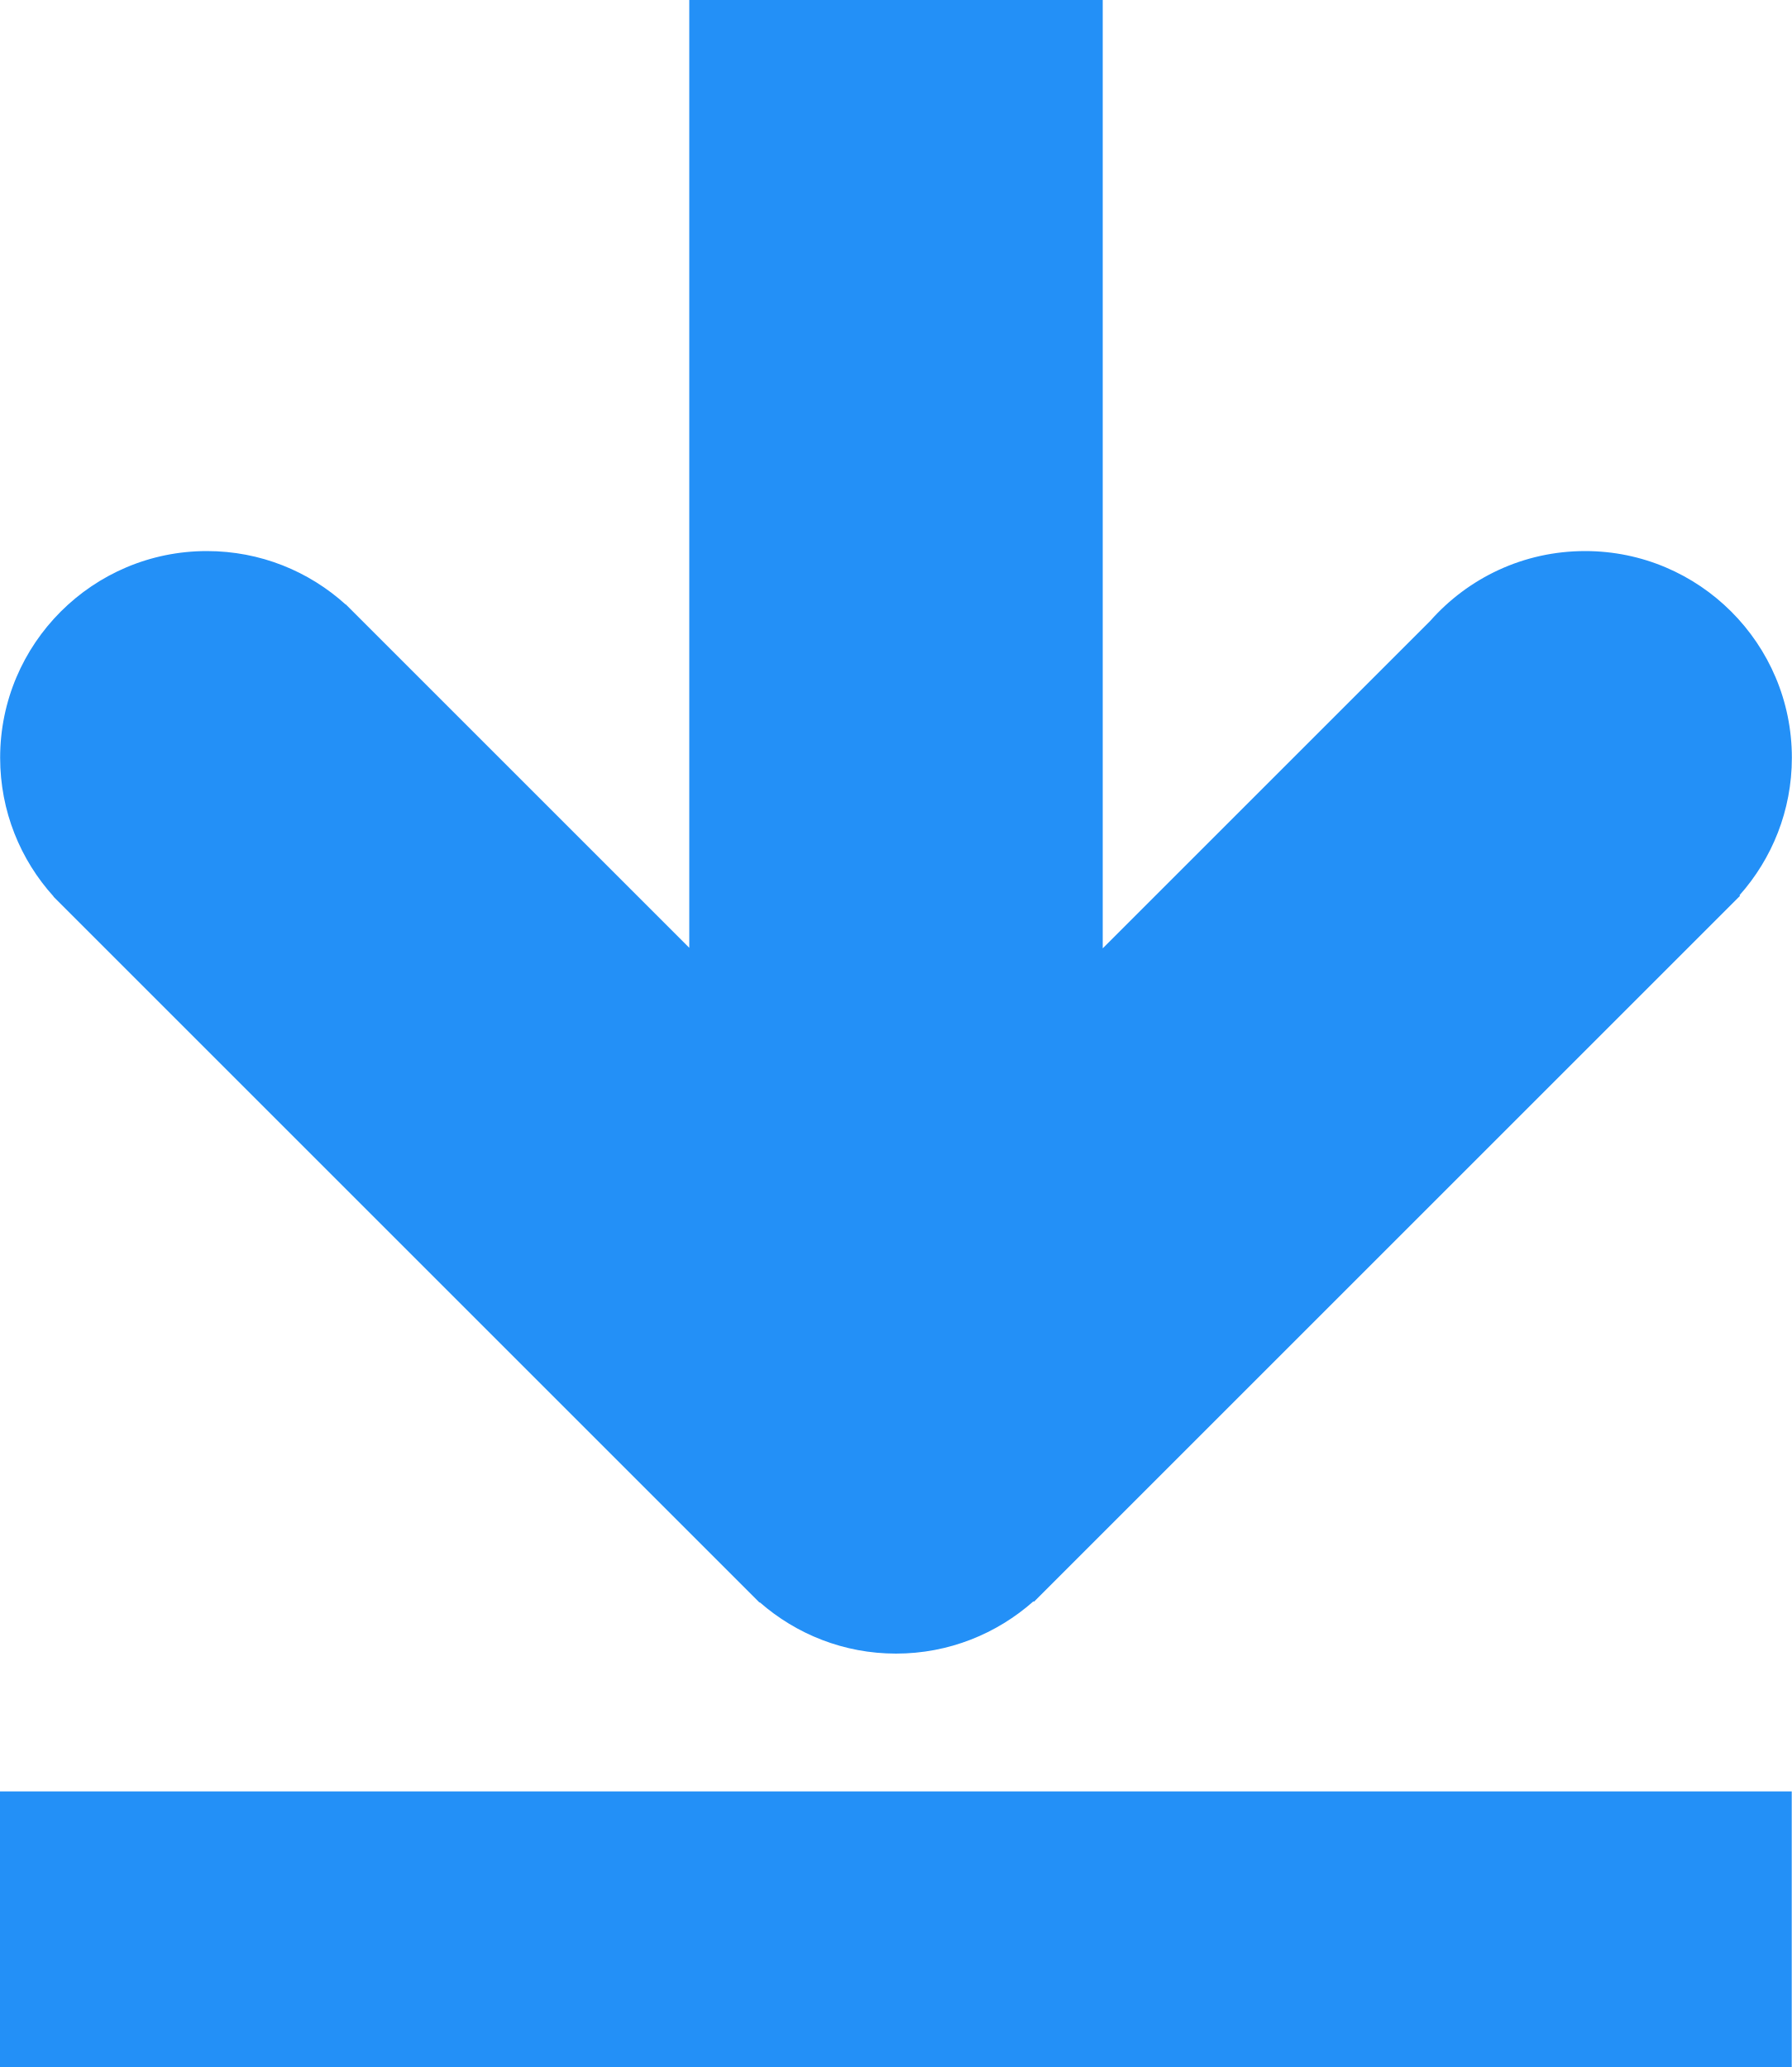
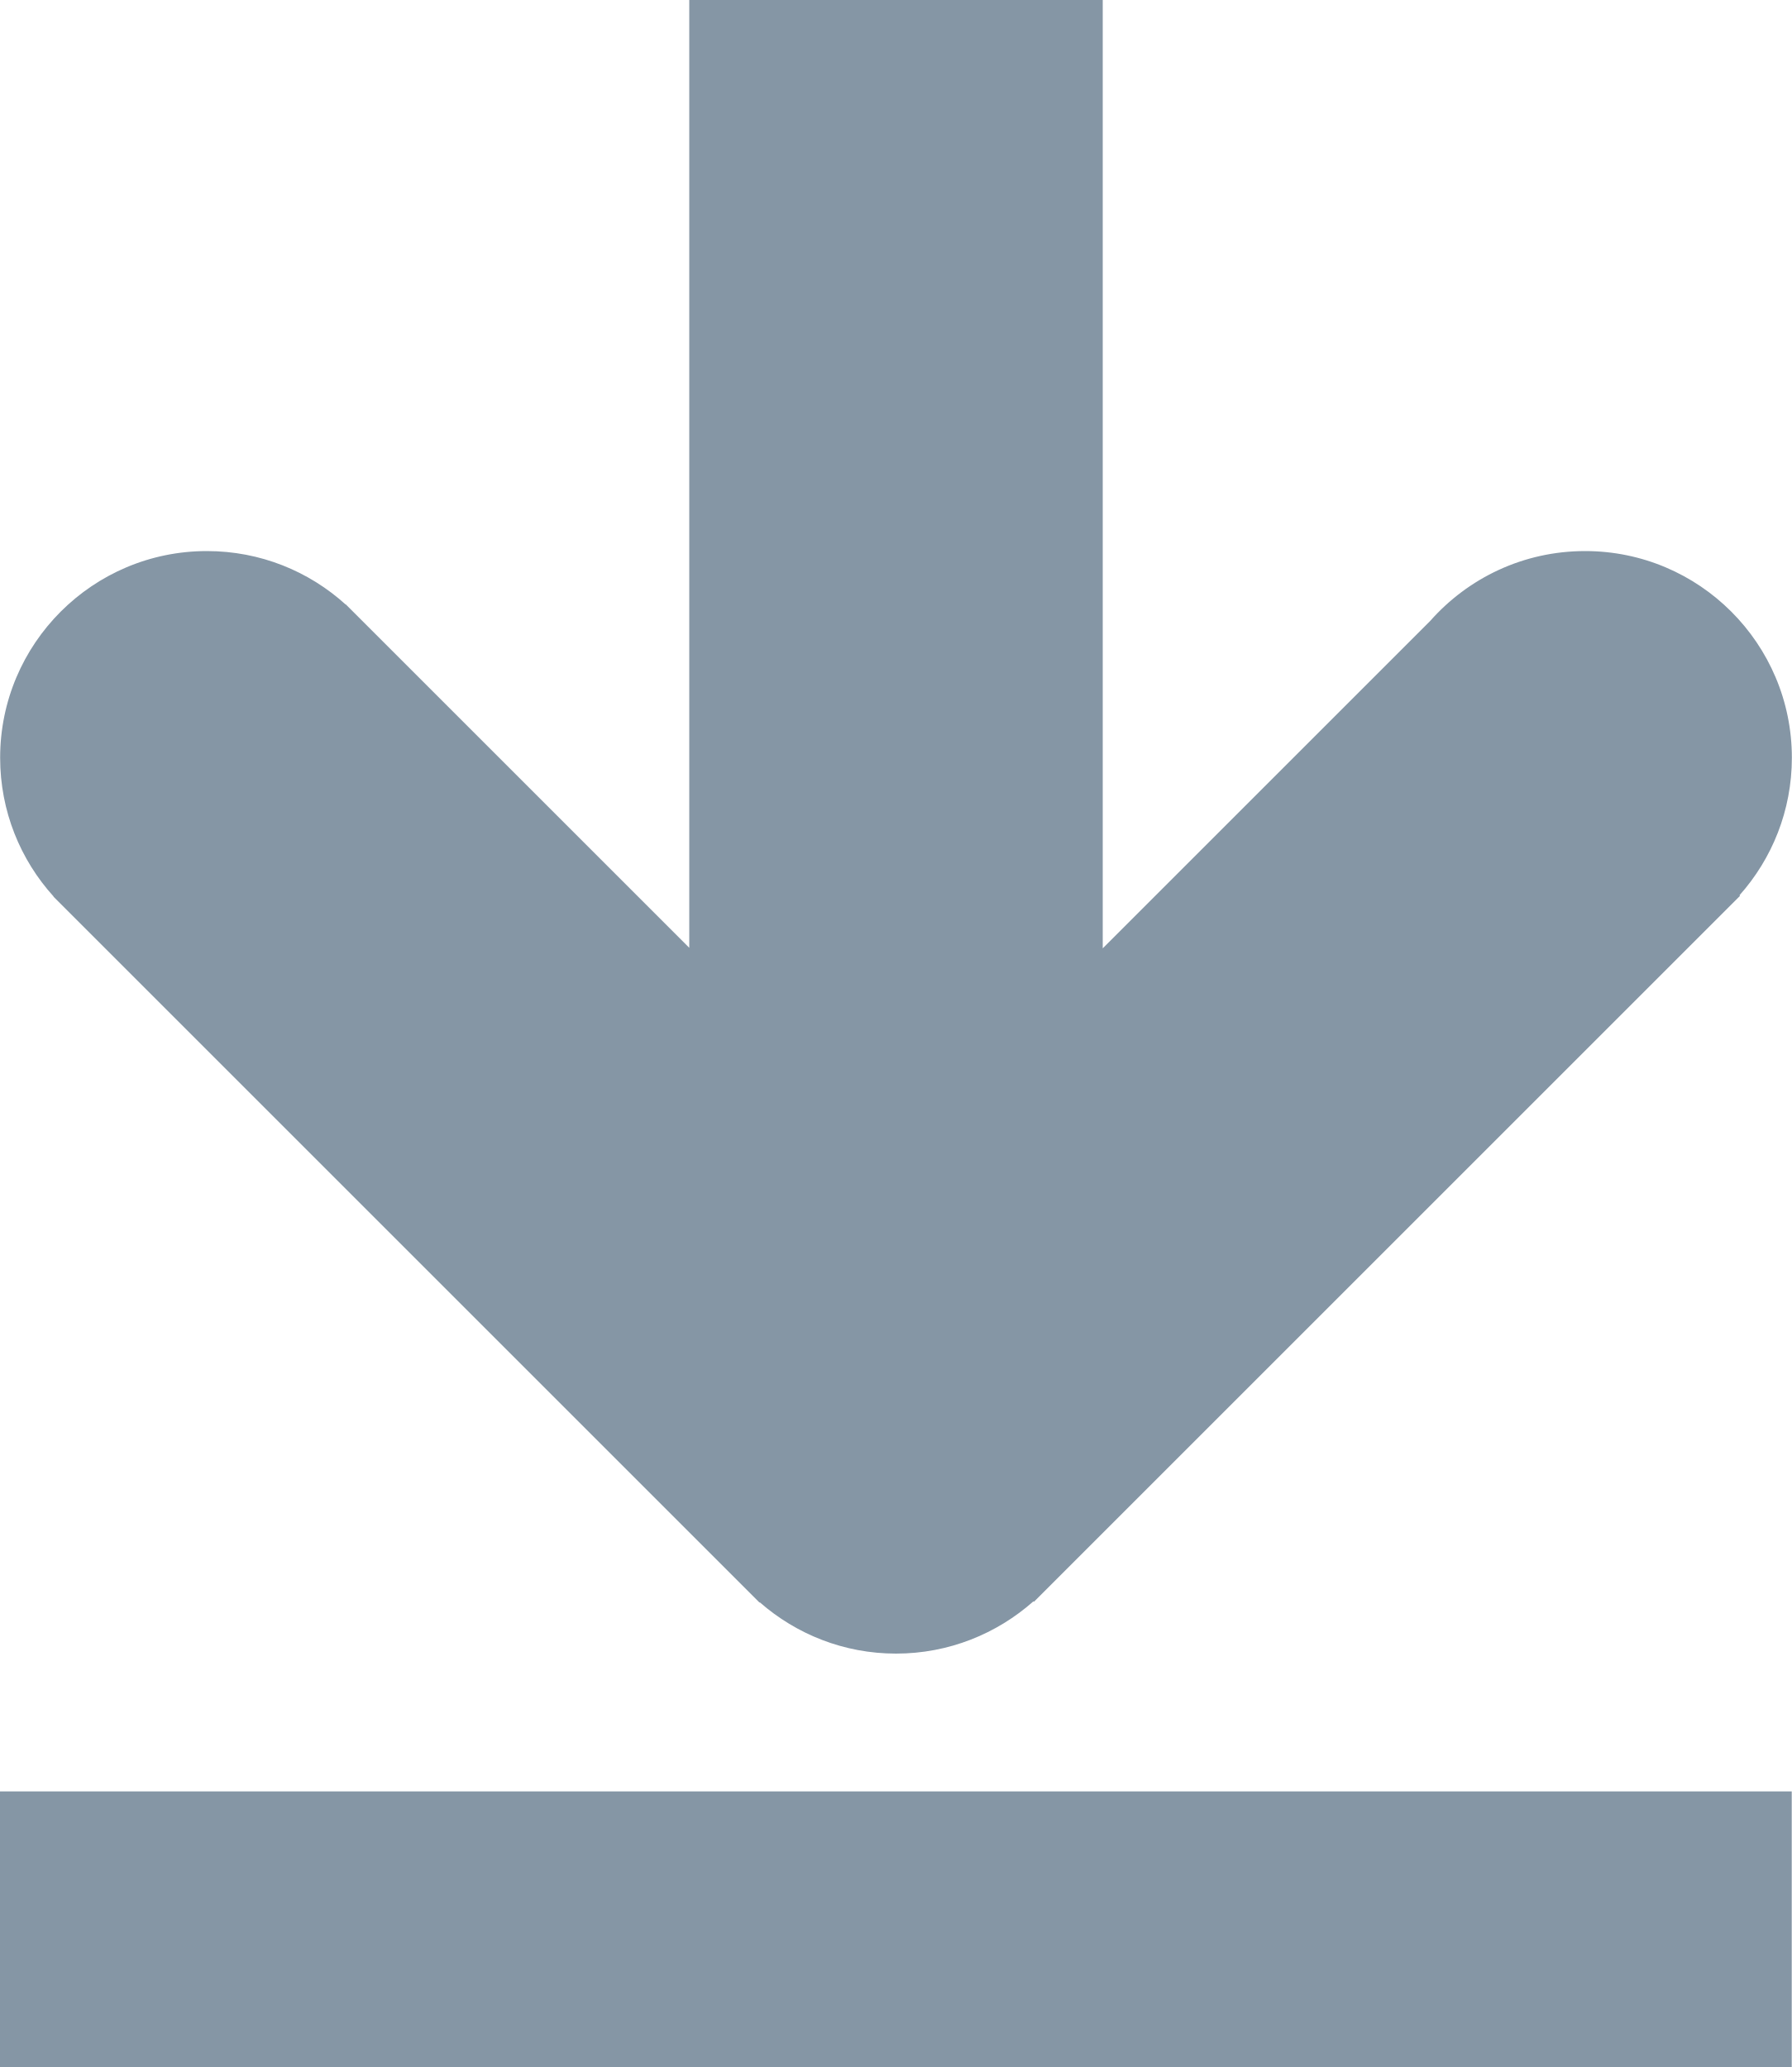
<svg xmlns="http://www.w3.org/2000/svg" width="13" height="15" viewBox="0 0 13 15">
-   <path d="M7.498 11.62l.004.004 5.123-5.123-.004-.004c.236-.265.38-.615.38-.998 0-.828-.672-1.5-1.5-1.5-.448 0-.849.196-1.124.507l-2.376 2.376v-6.883h-3v6.879l-2.492-2.492-.001.001c-.266-.241-.619-.388-1.007-.388-.828 0-1.5.672-1.5 1.5 0 .387.147.741.388 1.007l-.001.001 5.123 5.123.002-.002c.264.231.61.372.988.372.383 0 .732-.144.998-.38zm-7.498 1.38v2h13v-2h-13z" fill="#2390F7" />
+   <path d="M7.498 11.62l.004.004 5.123-5.123-.004-.004c.236-.265.38-.615.38-.998 0-.828-.672-1.5-1.5-1.5-.448 0-.849.196-1.124.507l-2.376 2.376v-6.883h-3v6.879l-2.492-2.492-.001.001c-.266-.241-.619-.388-1.007-.388-.828 0-1.5.672-1.5 1.5 0 .387.147.741.388 1.007l-.001.001 5.123 5.123.002-.002c.264.231.61.372.988.372.383 0 .732-.144.998-.38zm-7.498 1.38v2h13v-2h-13z" fill="#8596A5" />
</svg>
